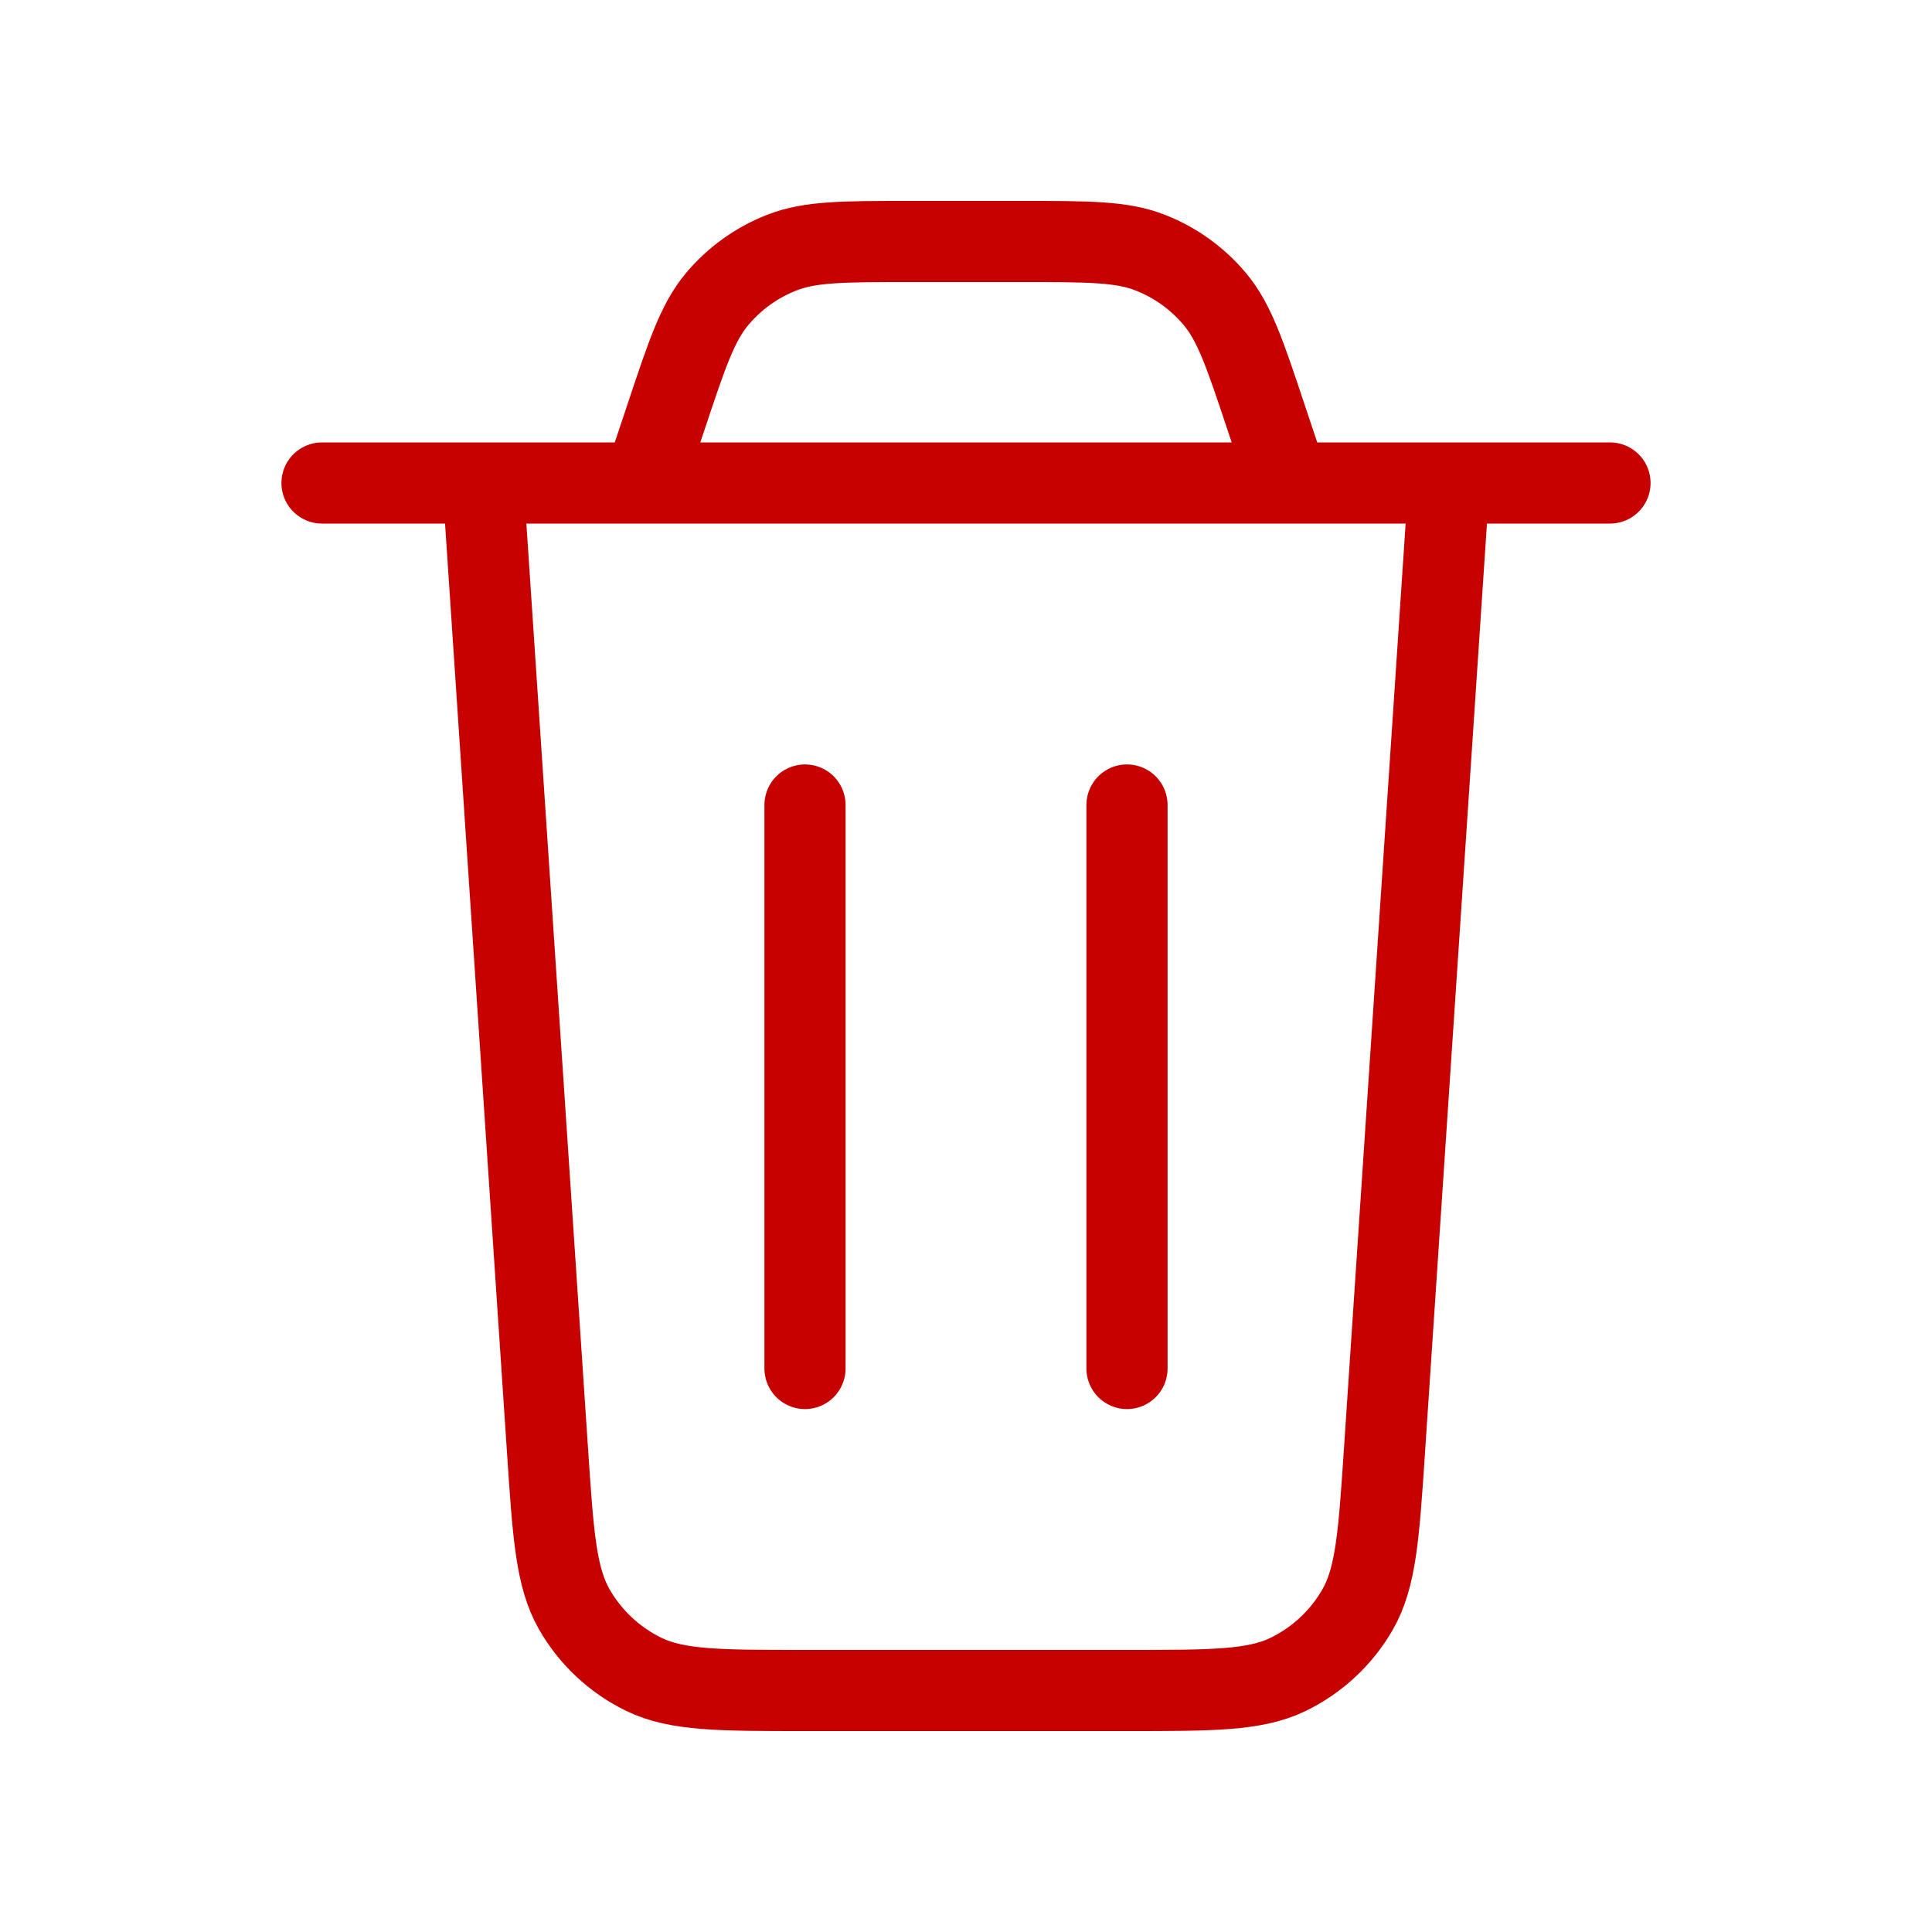
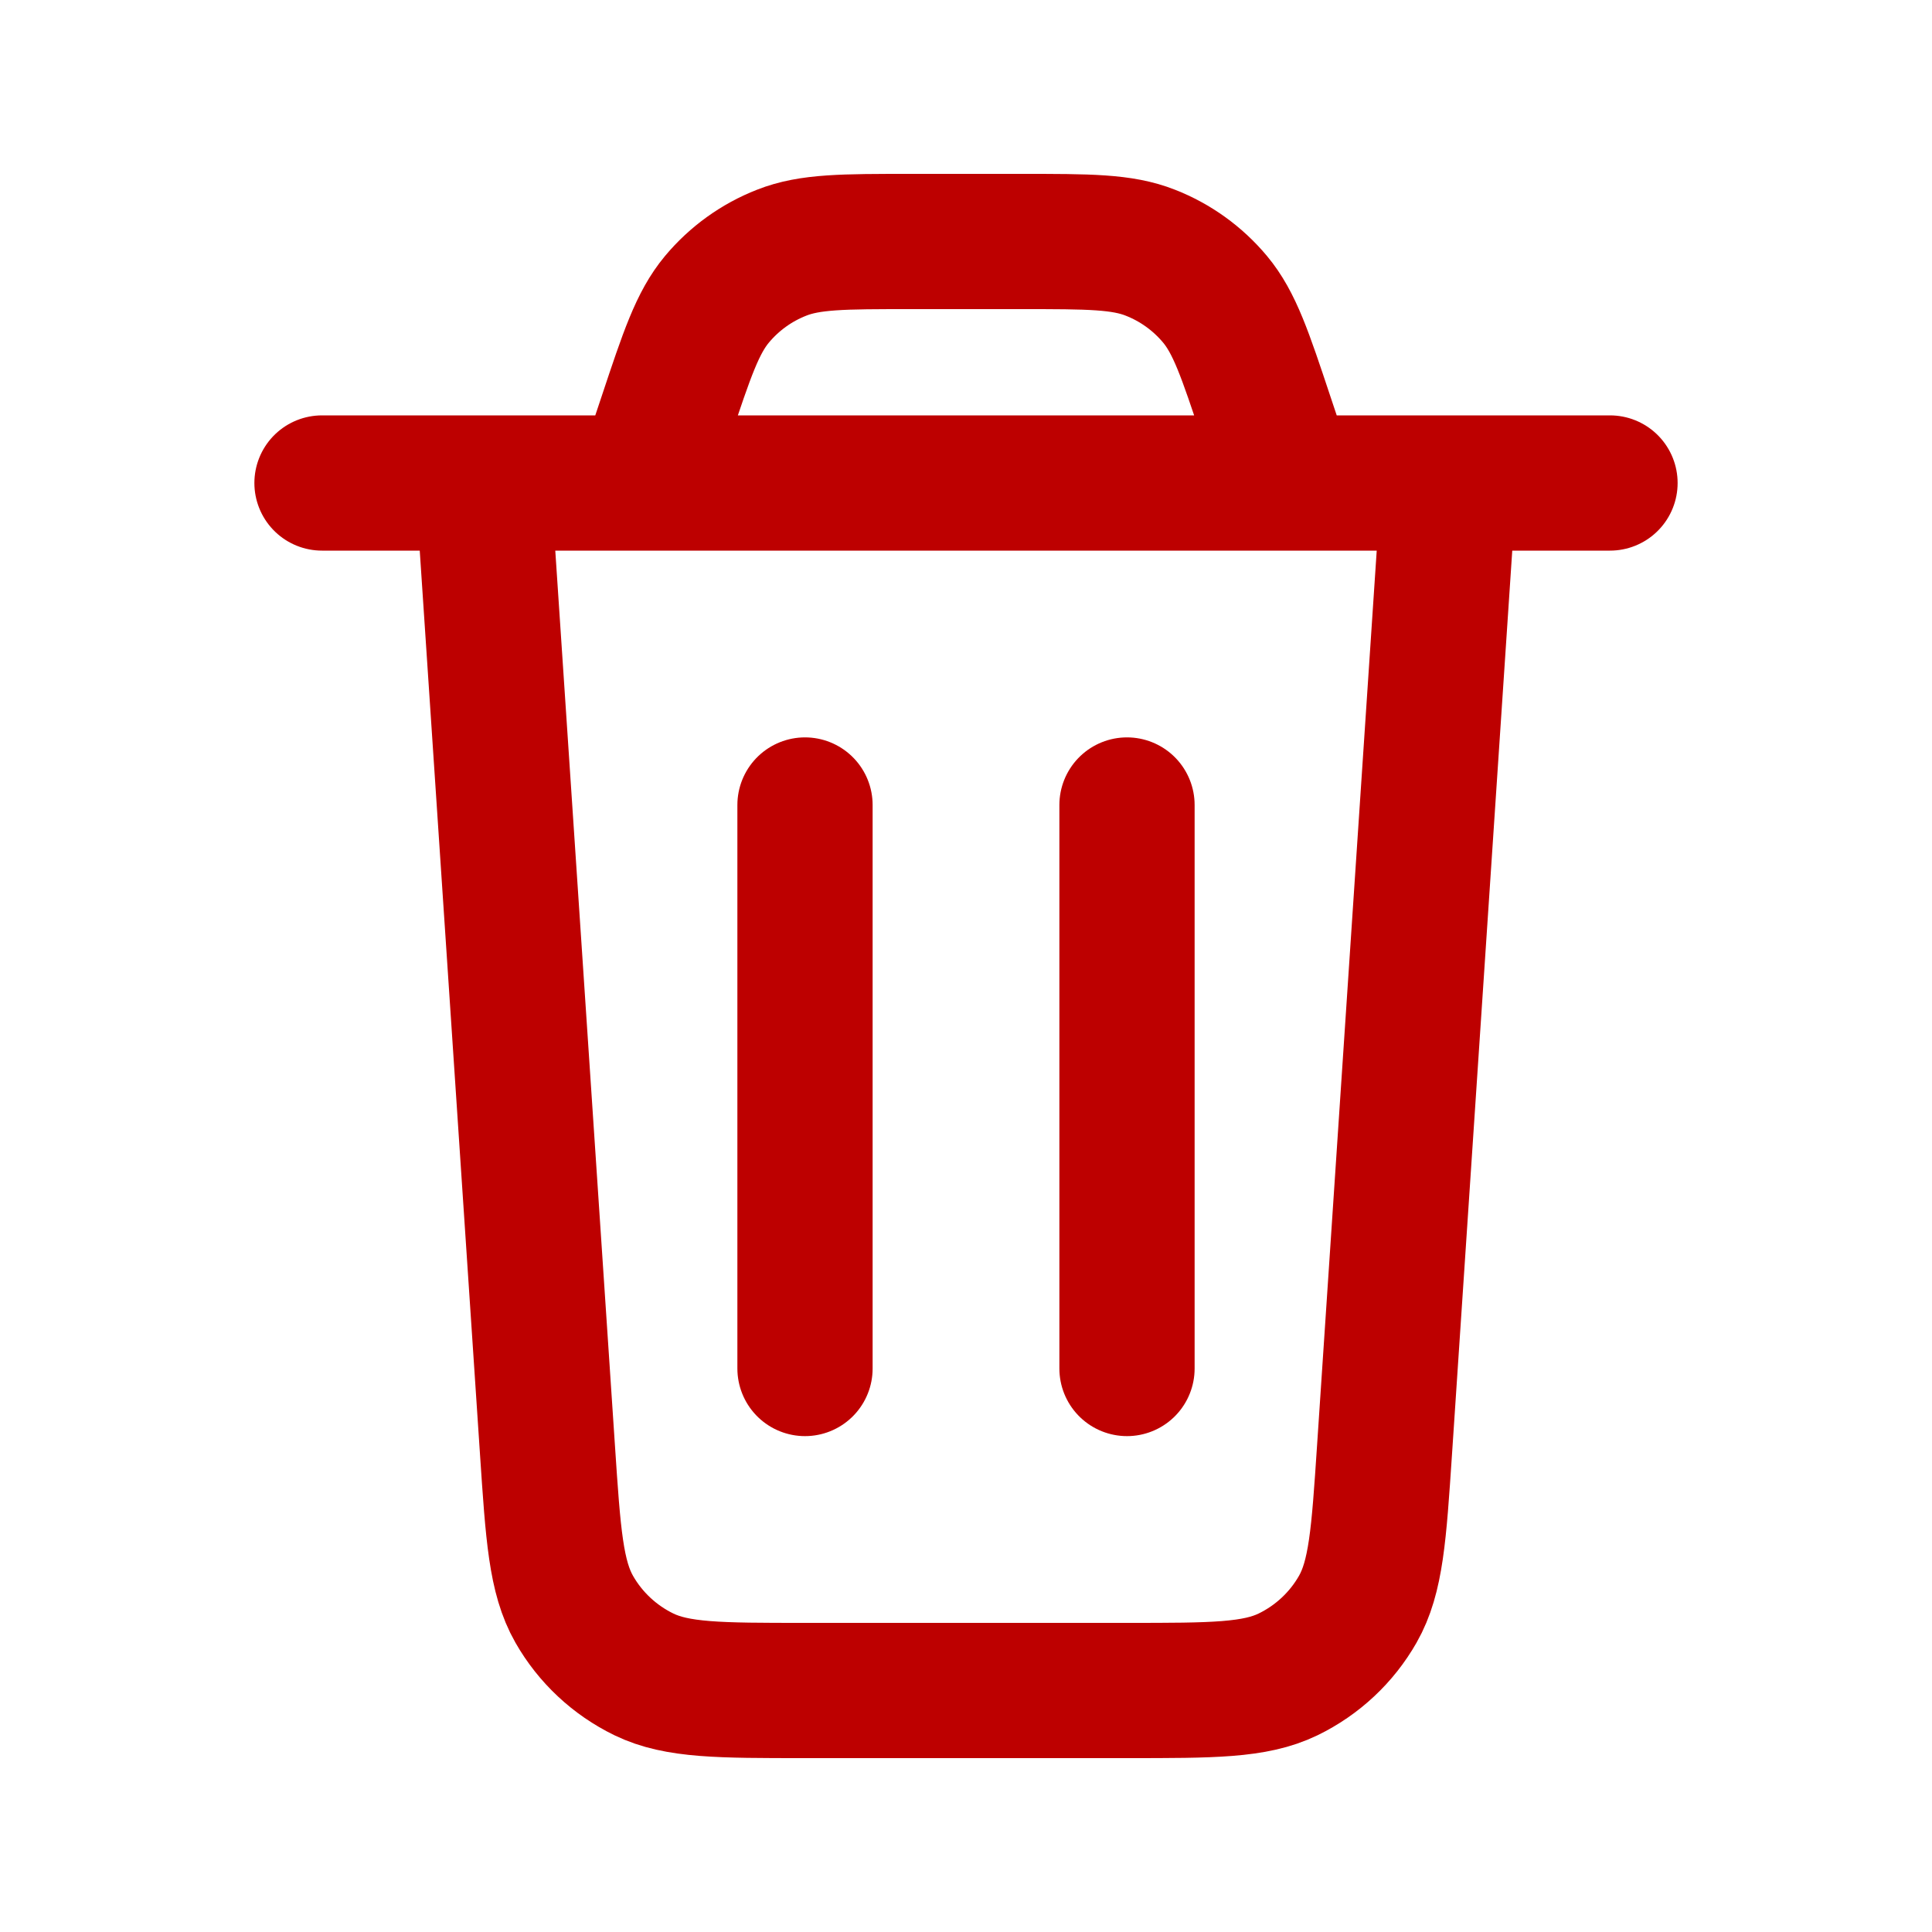
<svg xmlns="http://www.w3.org/2000/svg" width="64px" height="64px" viewBox="0 0 24 24" fill="none">
  <g id="SVGRepo_bgCarrier" stroke-width="0" />
  <g id="SVGRepo_tracerCarrier" stroke-linecap="round" stroke-linejoin="round" />
  <g id="SVGRepo_iconCarrier">
-     <path d="M18 6L17.199 18.013C17.129 19.065 17.094 19.591 16.867 19.99C16.667 20.341 16.365 20.623 16.001 20.8C15.588 21 15.061 21 14.006 21H9.994C8.939 21 8.412 21 7.999 20.8C7.635 20.623 7.333 20.341 7.133 19.99C6.906 19.591 6.871 19.065 6.801 18.013L6 6M4 6H20M16 6L15.729 5.188C15.467 4.401 15.336 4.008 15.093 3.717C14.878 3.46 14.602 3.261 14.29 3.139C13.938 3 13.523 3 12.694 3H11.306C10.477 3 10.062 3 9.71 3.139C9.398 3.261 9.122 3.46 8.907 3.717C8.664 4.008 8.533 4.401 8.271 5.188L8 6M14 10V17M10 10V17" stroke="#c70000" stroke-width="1.008" stroke-linecap="round" stroke-linejoin="round" />
+     <path d="M18 6L17.199 18.013C17.129 19.065 17.094 19.591 16.867 19.99C16.667 20.341 16.365 20.623 16.001 20.8C15.588 21 15.061 21 14.006 21H9.994C8.939 21 8.412 21 7.999 20.8C7.635 20.623 7.333 20.341 7.133 19.99C6.906 19.591 6.871 19.065 6.801 18.013L6 6M4 6H20M16 6L15.729 5.188C15.467 4.401 15.336 4.008 15.093 3.717C14.878 3.46 14.602 3.261 14.29 3.139C13.938 3 13.523 3 12.694 3H11.306C10.477 3 10.062 3 9.71 3.139C9.398 3.261 9.122 3.46 8.907 3.717C8.664 4.008 8.533 4.401 8.271 5.188L8 6M14 10V17M10 10V17" stroke="#bd0000" stroke-width="1.68" stroke-linecap="round" stroke-linejoin="round" />
  </g>
</svg>
